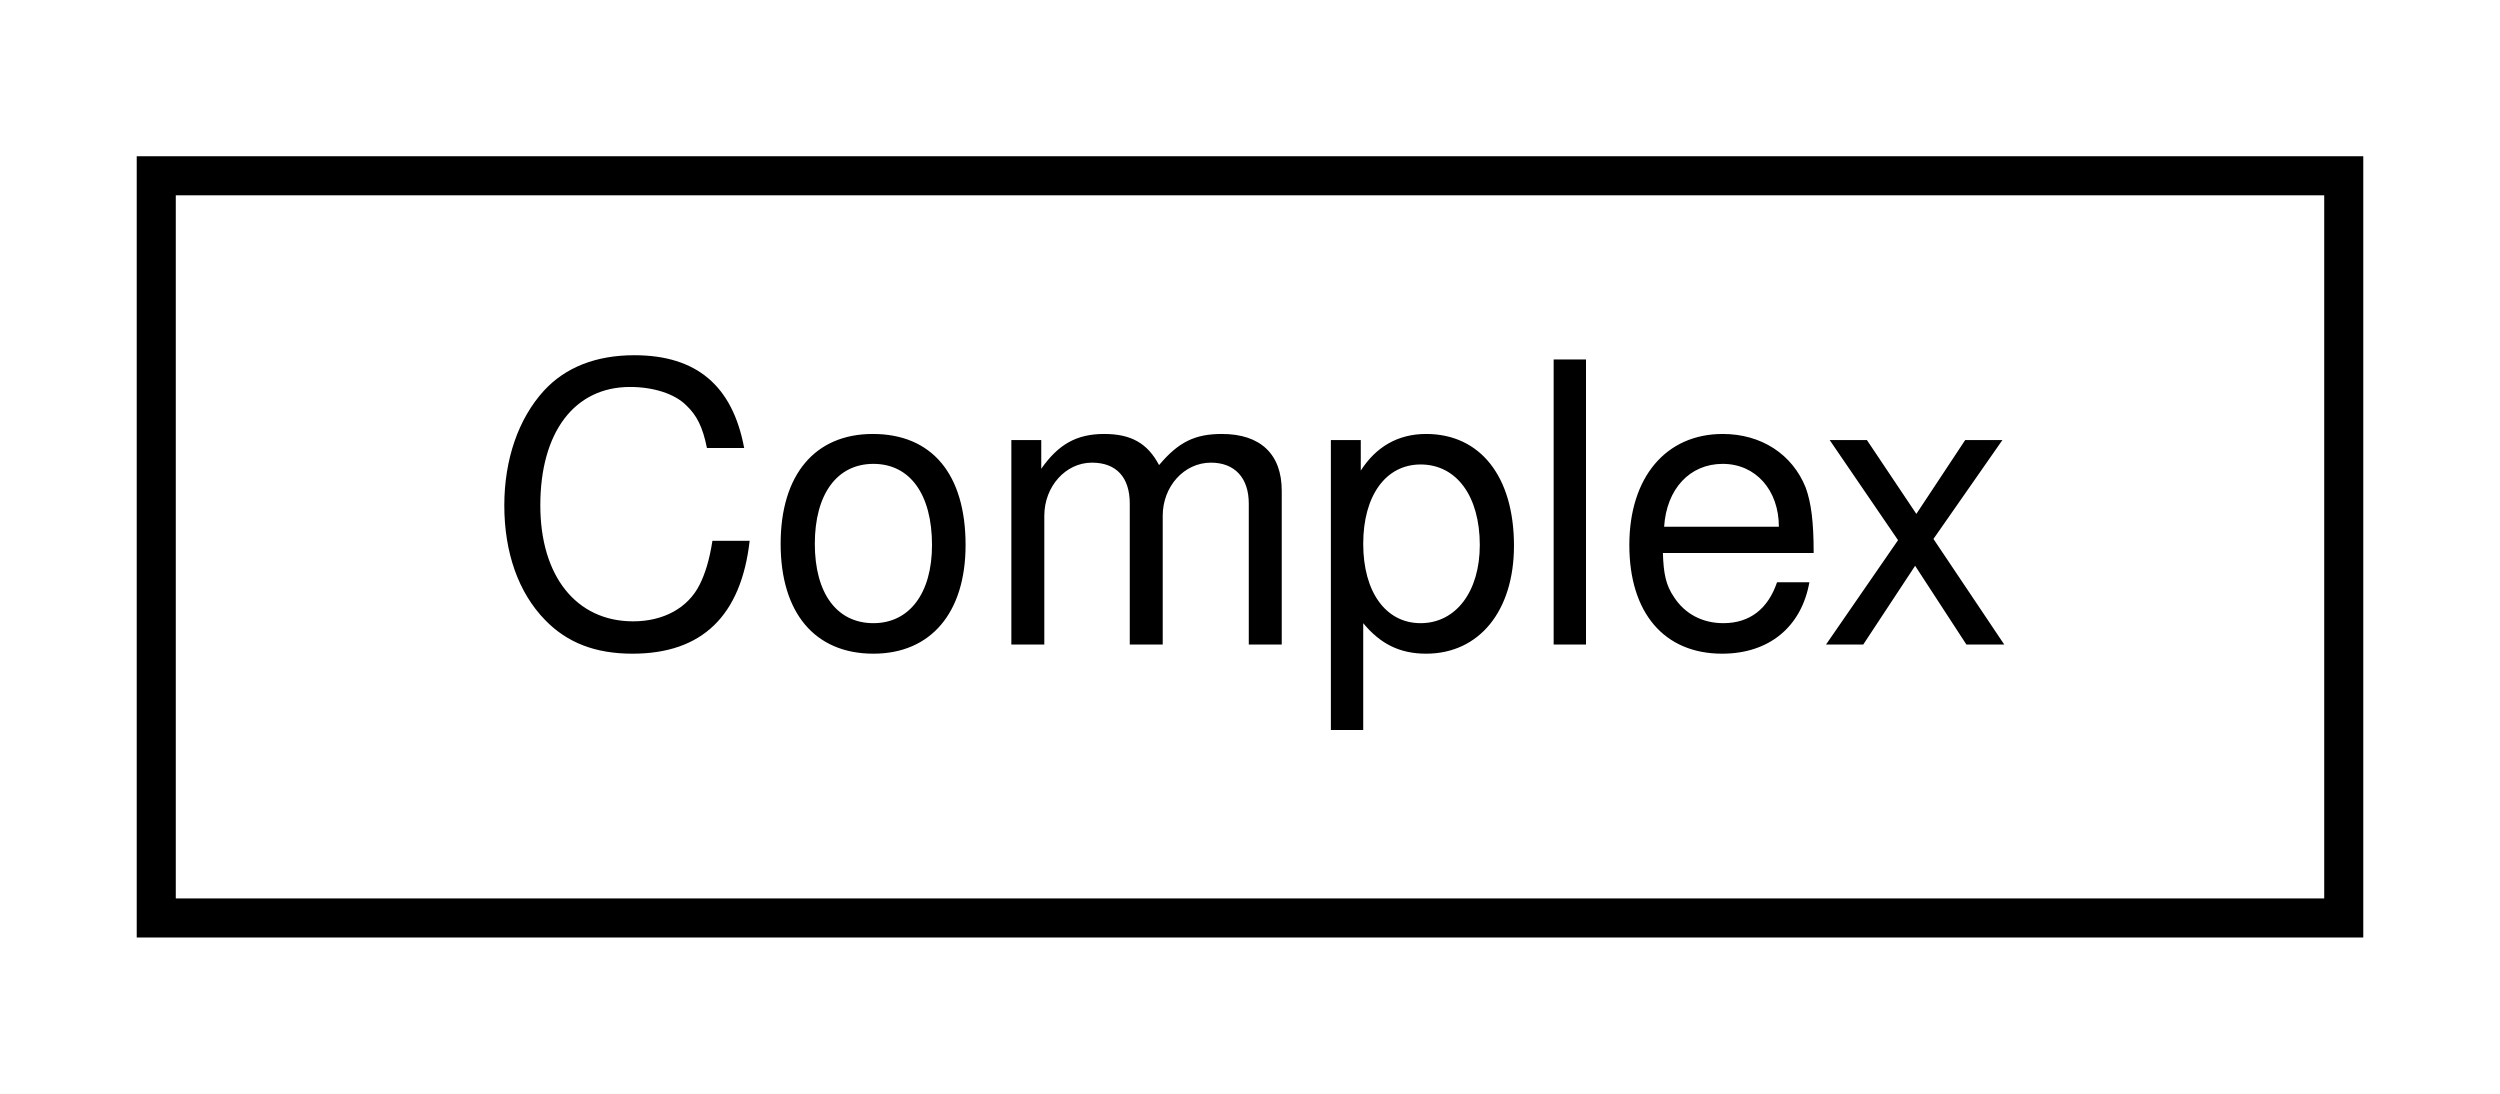
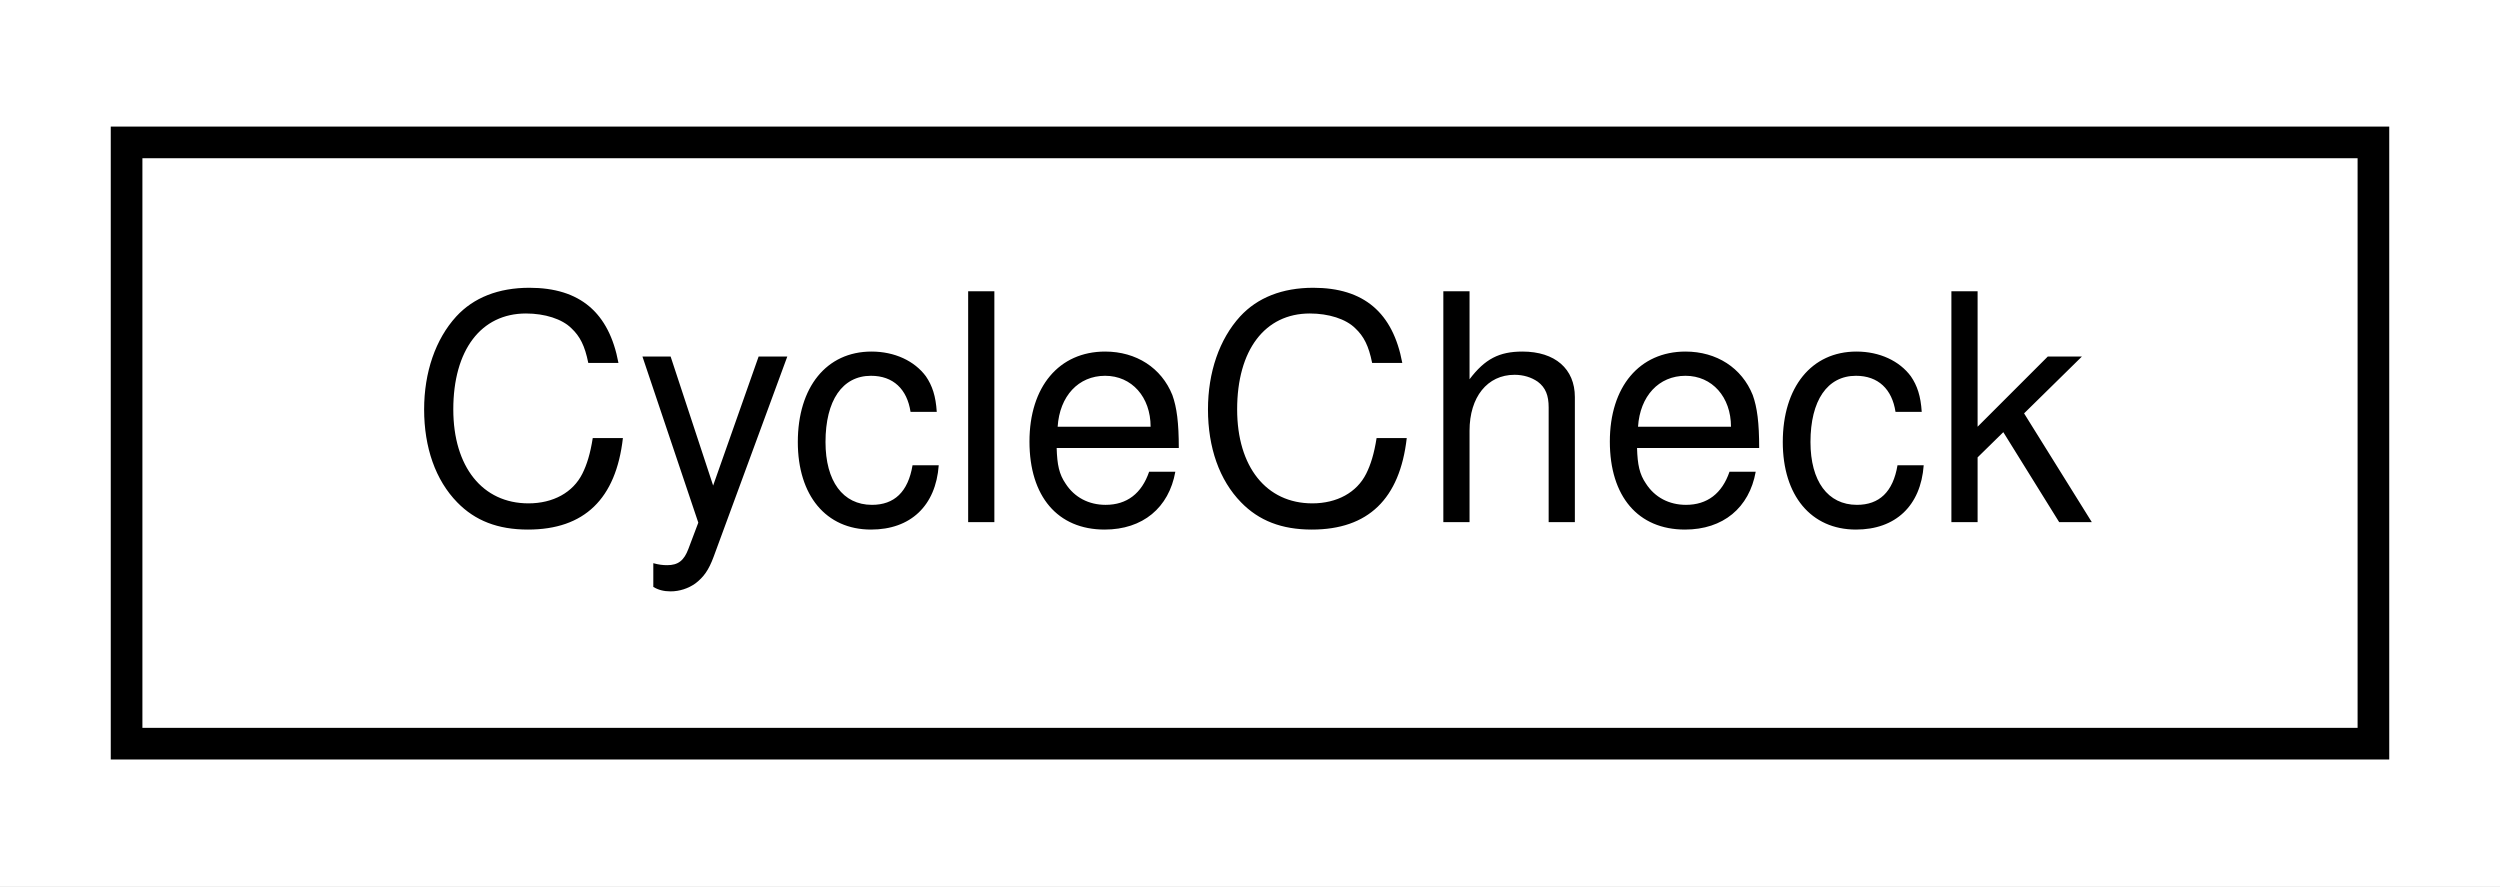
- <svg xmlns="http://www.w3.org/2000/svg" xmlns:xlink="http://www.w3.org/1999/xlink" width="64pt" height="28pt" viewBox="0.00 0.00 64.00 28.00">
+ <svg xmlns="http://www.w3.org/2000/svg" xmlns:xlink="http://www.w3.org/1999/xlink" width="79pt" height="28pt" viewBox="0.00 0.00 79.00 28.00">
  <g id="graph0" class="graph" transform="scale(1 1) rotate(0) translate(4 24)">
-     <polygon fill="white" stroke="transparent" points="-4,4 -4,-24 60,-24 60,4 -4,4" />
+     <polygon fill="white" stroke="transparent" points="-4,4 -4,-24 75,-24 75,4 -4,4" />
    <g id="node1" class="node">
      <g id="a_node1">
-         <a xlink:href="da/d5a/class_complex.html" target="_top" xlink:title="Class Complex to represent complex numbers as a field.">
-           <polygon fill="white" stroke="black" points="0,-0.5 0,-19.5 56,-19.5 56,-0.5 0,-0.5" />
-           <text text-anchor="middle" x="28" y="-7.5" font-family="Helvetica,sans-Serif" font-size="10.00">Complex</text>
+         <a xlink:href="d3/dbb/class_cycle_check.html" target="_top" xlink:title=" ">
+           <polygon fill="white" stroke="black" points="0,-0.5 0,-19.5 71,-19.5 71,-0.5 0,-0.5" />
+           <text text-anchor="middle" x="35.5" y="-7.5" font-family="Helvetica,sans-Serif" font-size="10.00">CycleCheck</text>
        </a>
      </g>
    </g>
  </g>
</svg>
